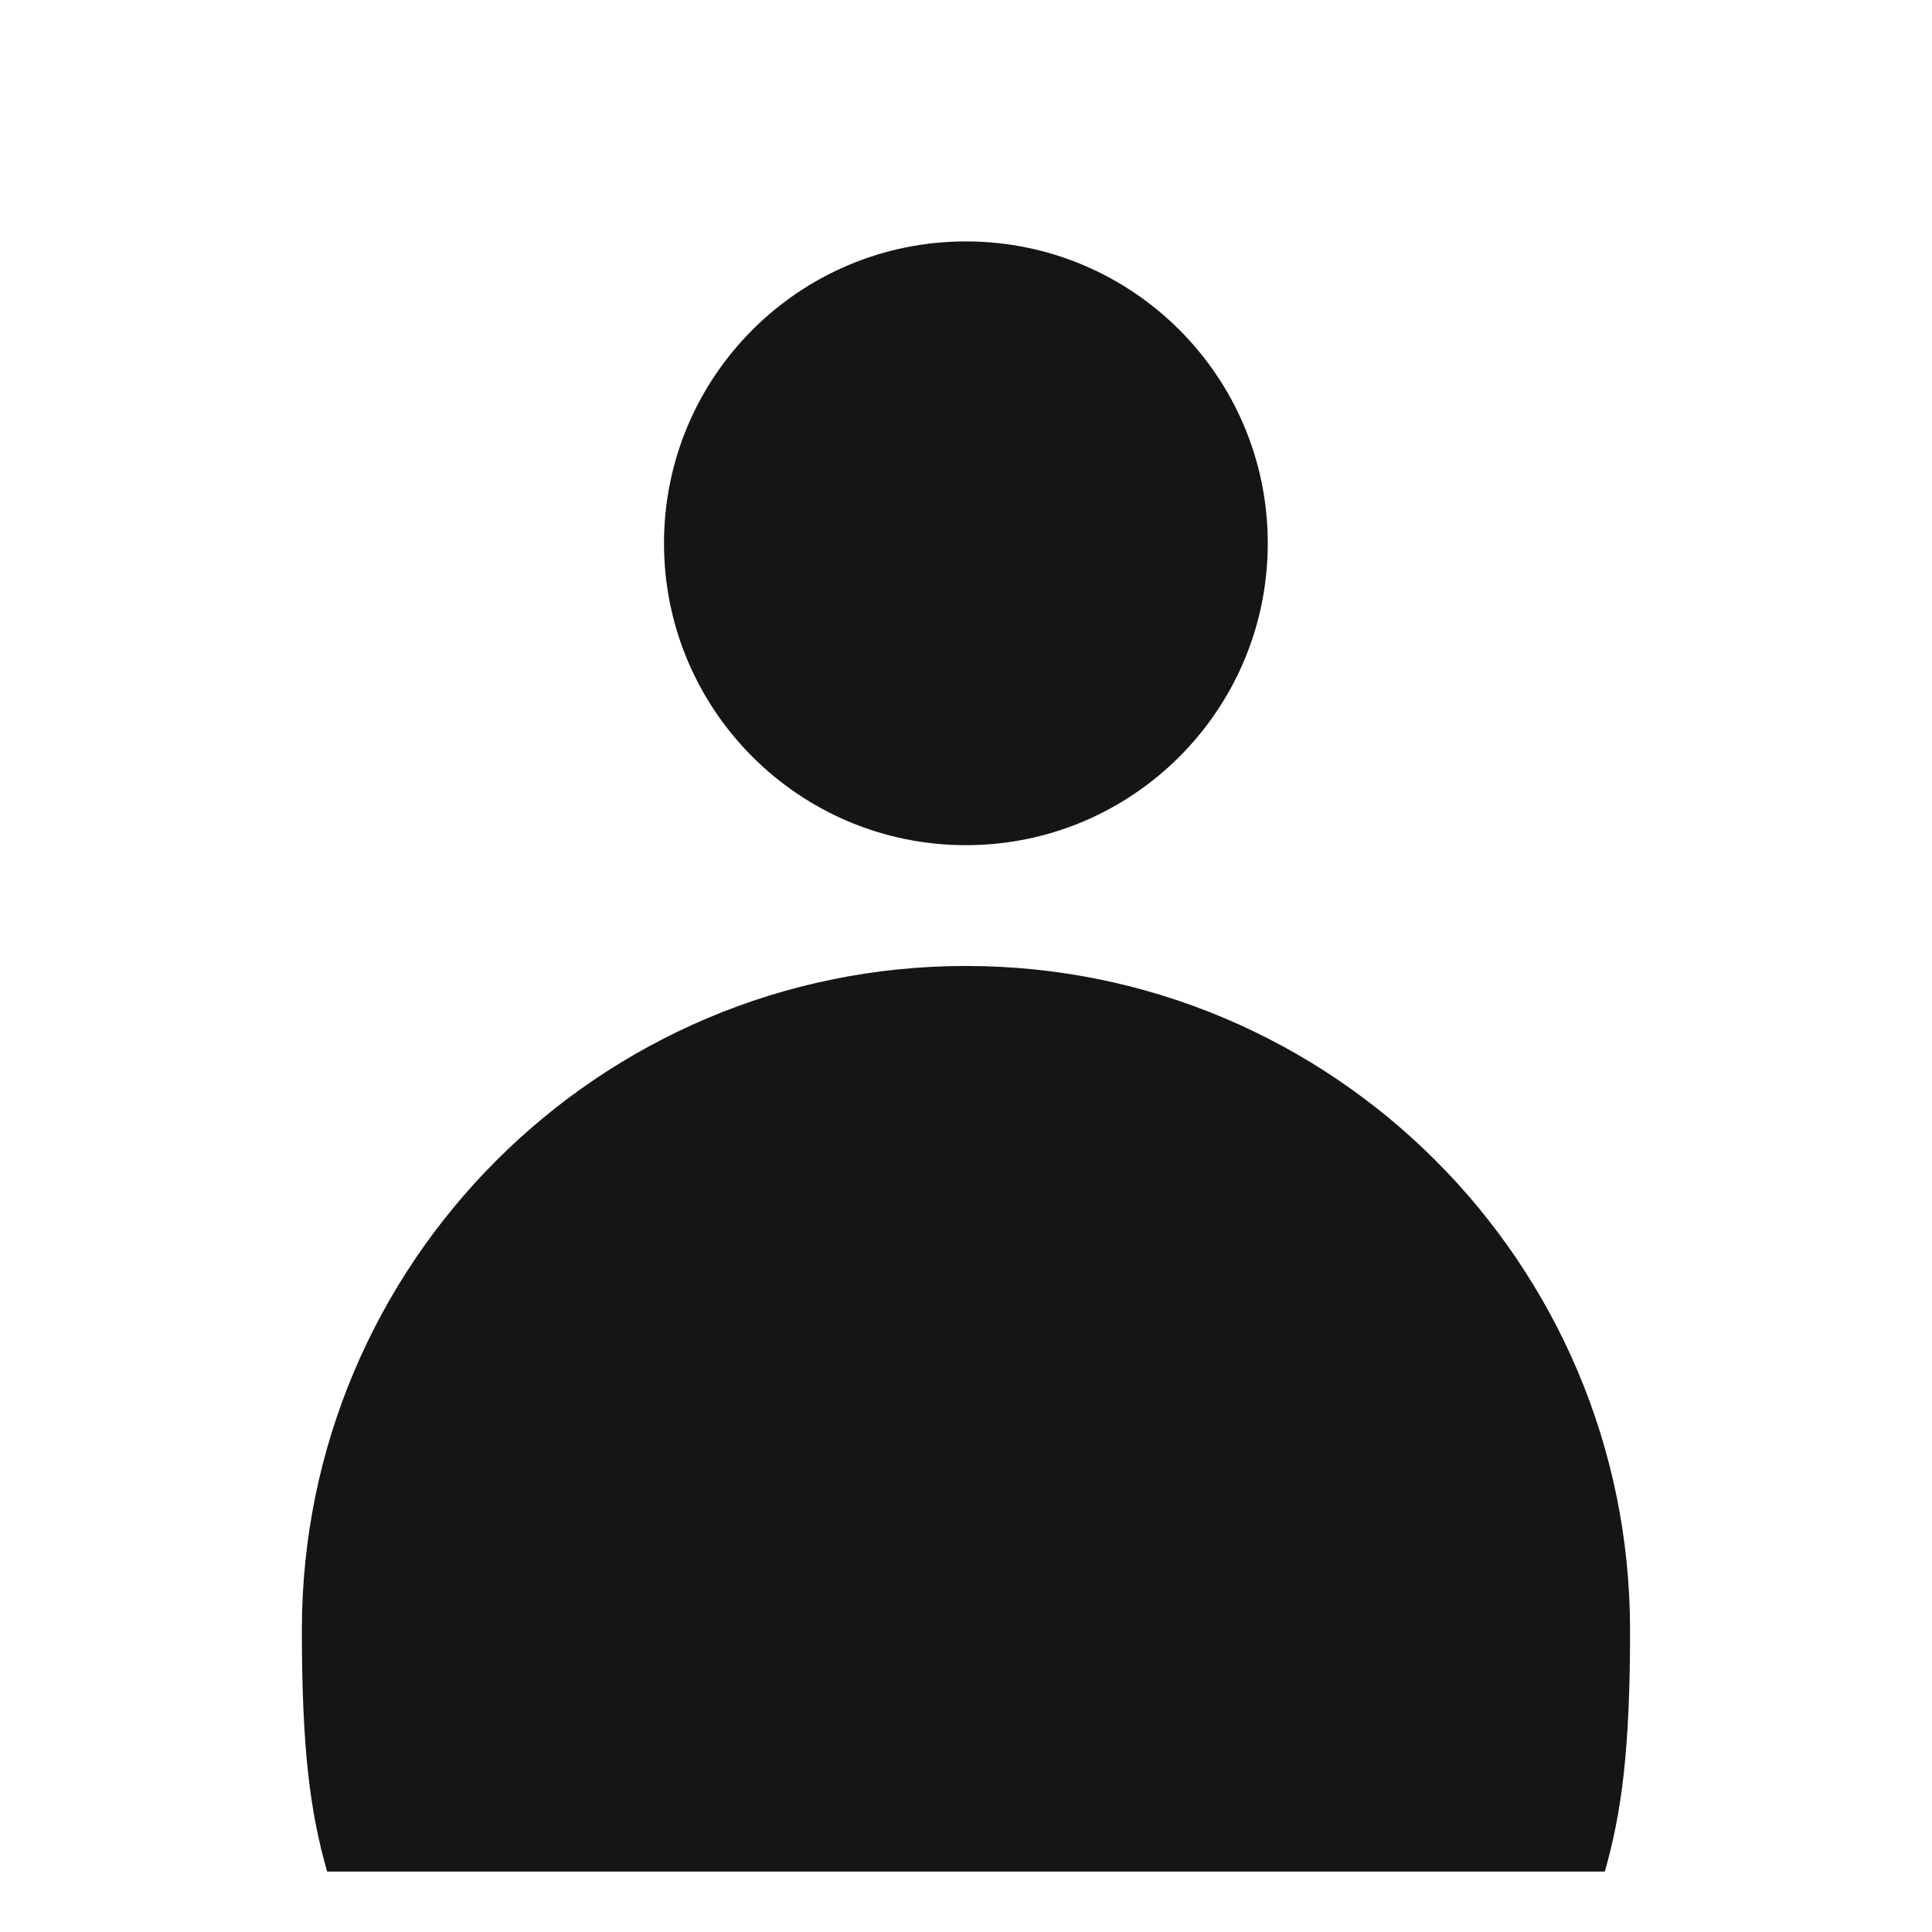
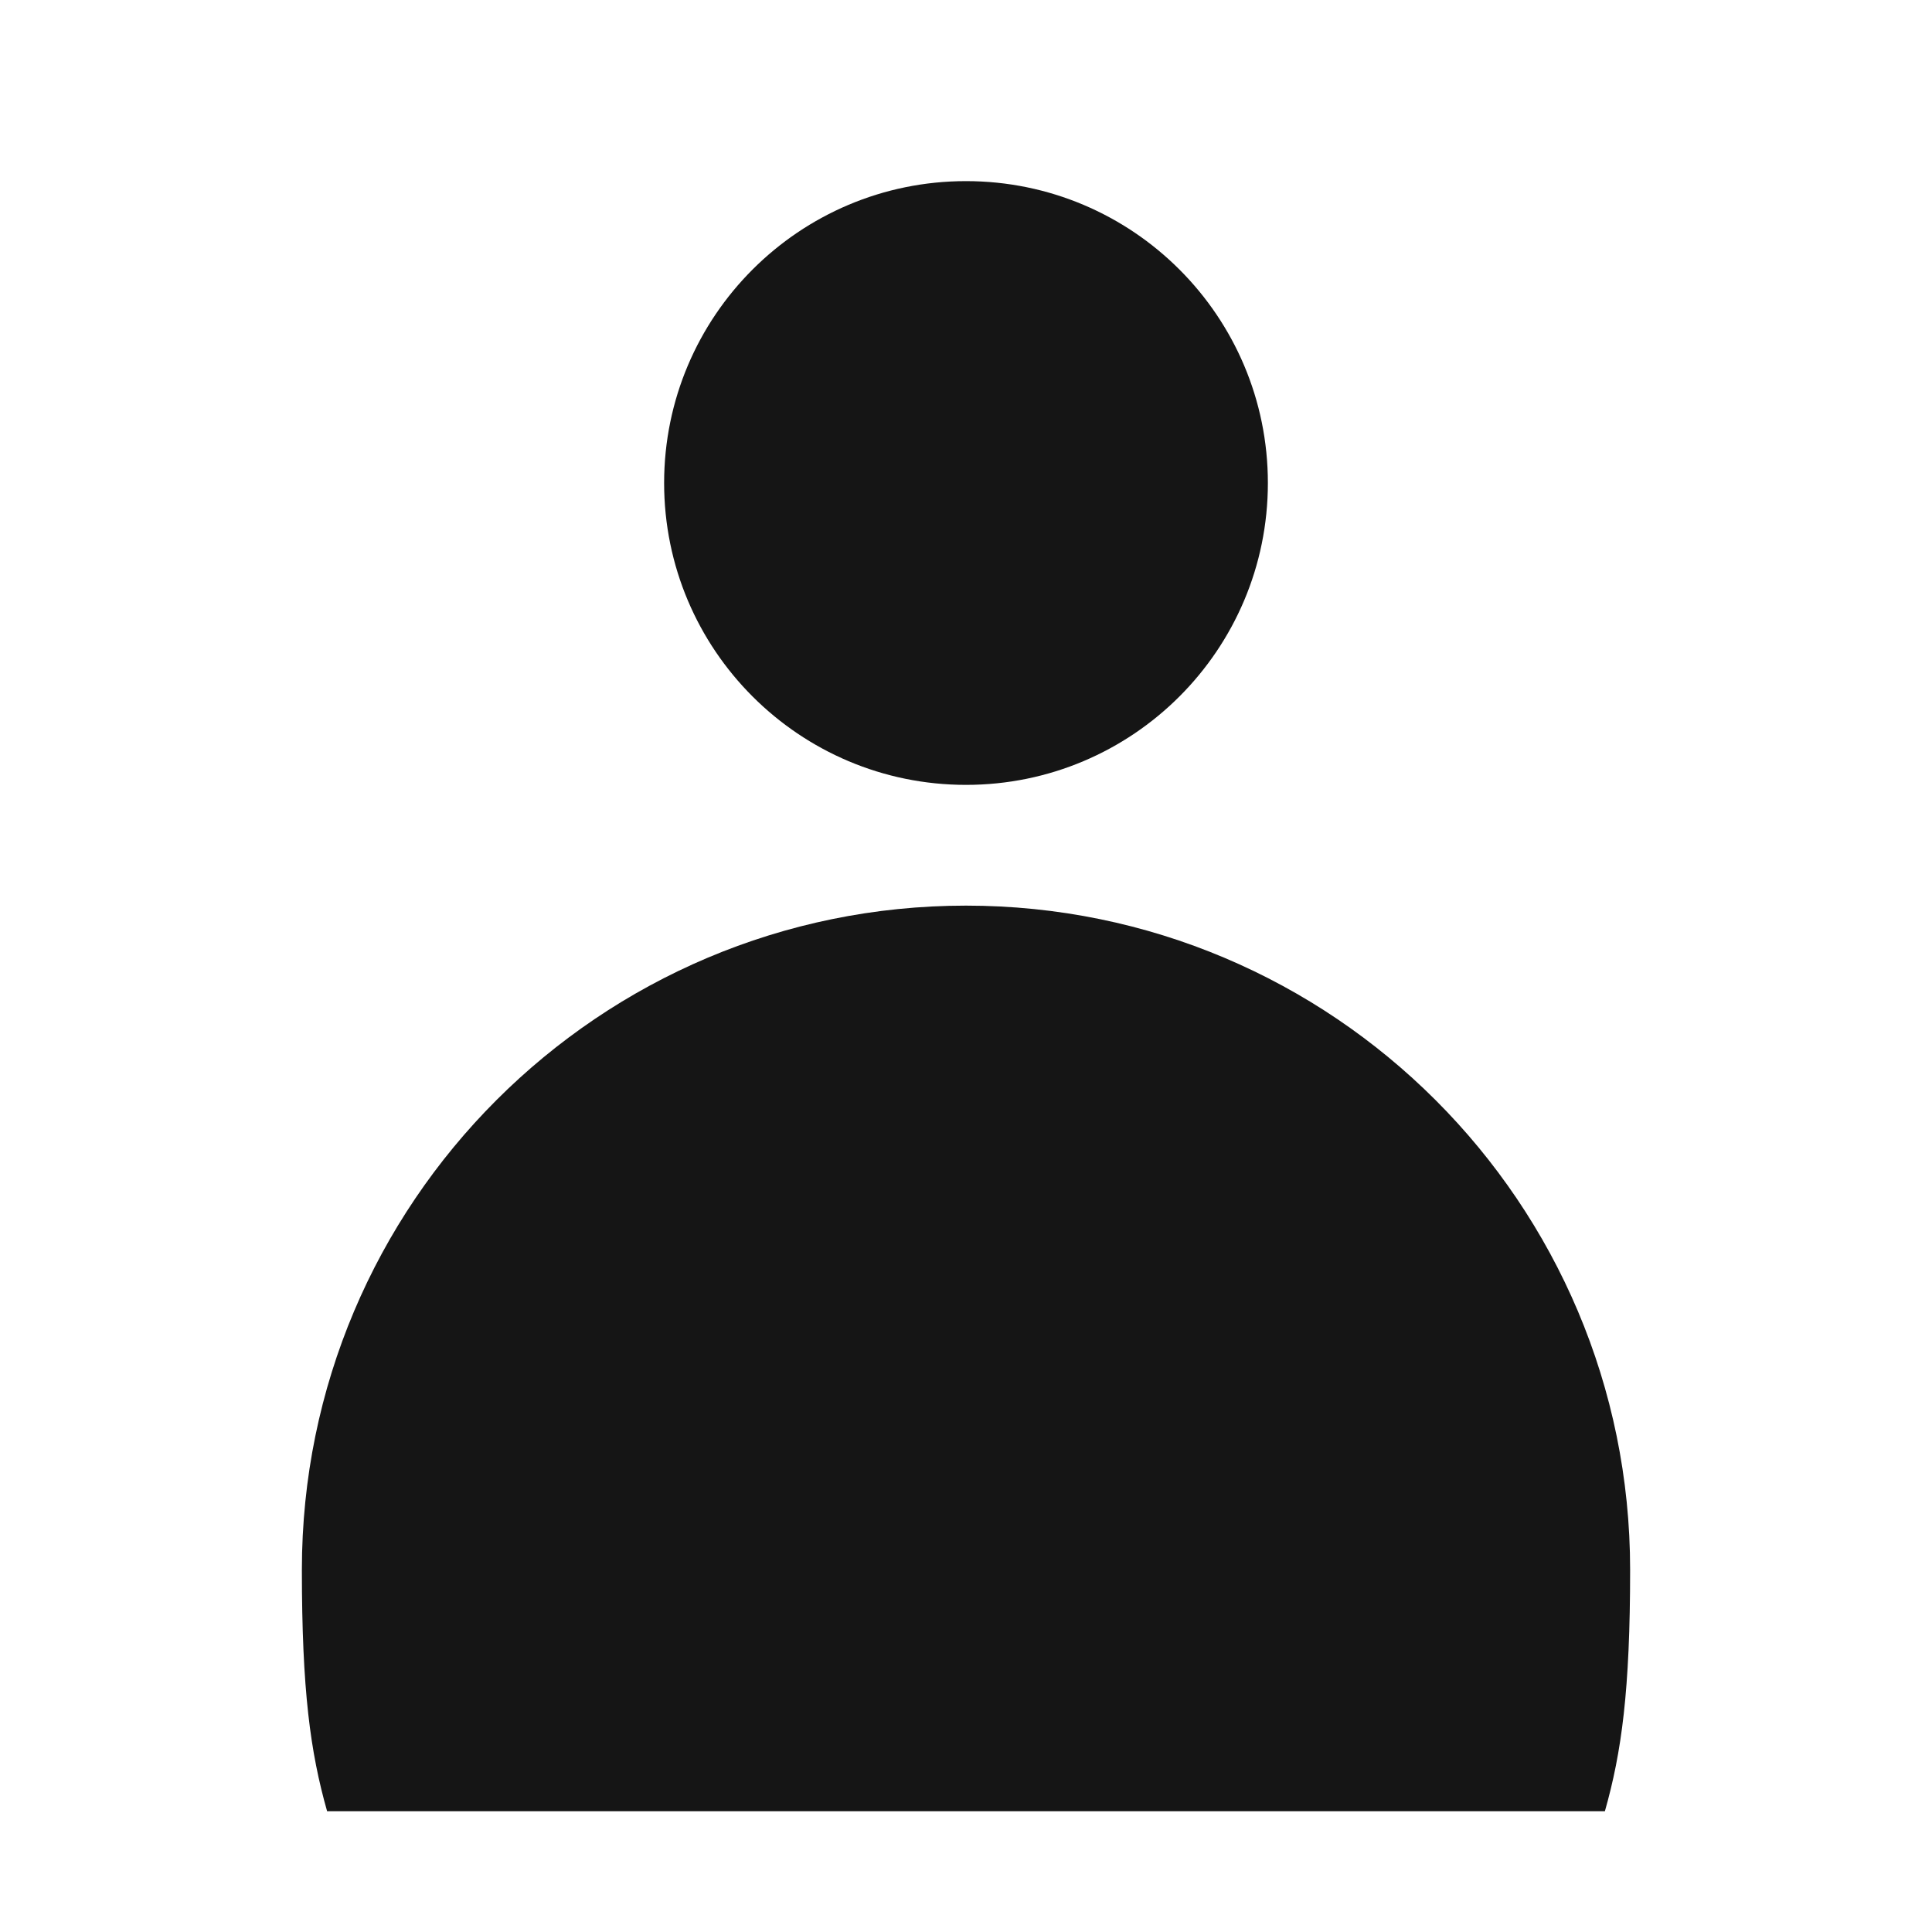
- <svg xmlns="http://www.w3.org/2000/svg" width="32" height="32" viewBox="0 0 8.467 8.467" version="1.1" id="svg8">
+ <svg xmlns="http://www.w3.org/2000/svg" width="32" height="32" viewBox="0 0 32 32" version="1.1" id="svg8">
  <defs id="defs2" />
  <g id="layer1">
-     <circle style="opacity:1;fill:#000000;fill-opacity:0.915;fill-rule:evenodd;stroke-width:0.661;stroke-linecap:square;stroke-linejoin:round;stroke-miterlimit:4;stroke-dasharray:none;paint-order:markers fill stroke" id="path1726" cx="4.233" cy="2.381" r="1.323" />
-     <path id="path1726-2" style="opacity:1;fill:#000000;fill-opacity:0.915;fill-rule:evenodd;stroke-width:5.5;stroke-linecap:square;stroke-linejoin:round;stroke-miterlimit:4;stroke-dasharray:none;paint-order:markers fill stroke" d="M 16,16 C 9.925,16 5,20.925 5,27 c 1e-7,2 0.141,3.024 0.418,4 H 26.582 C 26.859,30.024 27,29 27,27 27,20.925 22.075,16 16,16 Z" transform="scale(0.2645833)" />
+     <circle style="opacity:1;fill:#000000;fill-opacity:0.915;fill-rule:evenodd;stroke-width:2.5;stroke-linecap:square;stroke-linejoin:round;stroke-miterlimit:4;stroke-dasharray:none;paint-order:markers fill stroke" id="path1726" cx="16" cy="8" r="5" />
+     <path id="path1726-2" style="opacity:1;fill:#000000;fill-opacity:0.915;fill-rule:evenodd;stroke-width:5.5;stroke-linecap:square;stroke-linejoin:round;stroke-miterlimit:4;stroke-dasharray:none;paint-order:markers fill stroke" d="M 16,15 C 9.925,15 5,19.925 5,26 5,28 5.141,29.024 5.418,30 H 26.582 c 0.277,-0.976 0.418,-2 0.418,-4 C 27,19.925 22.075,15 16,15 Z" />
  </g>
</svg>
